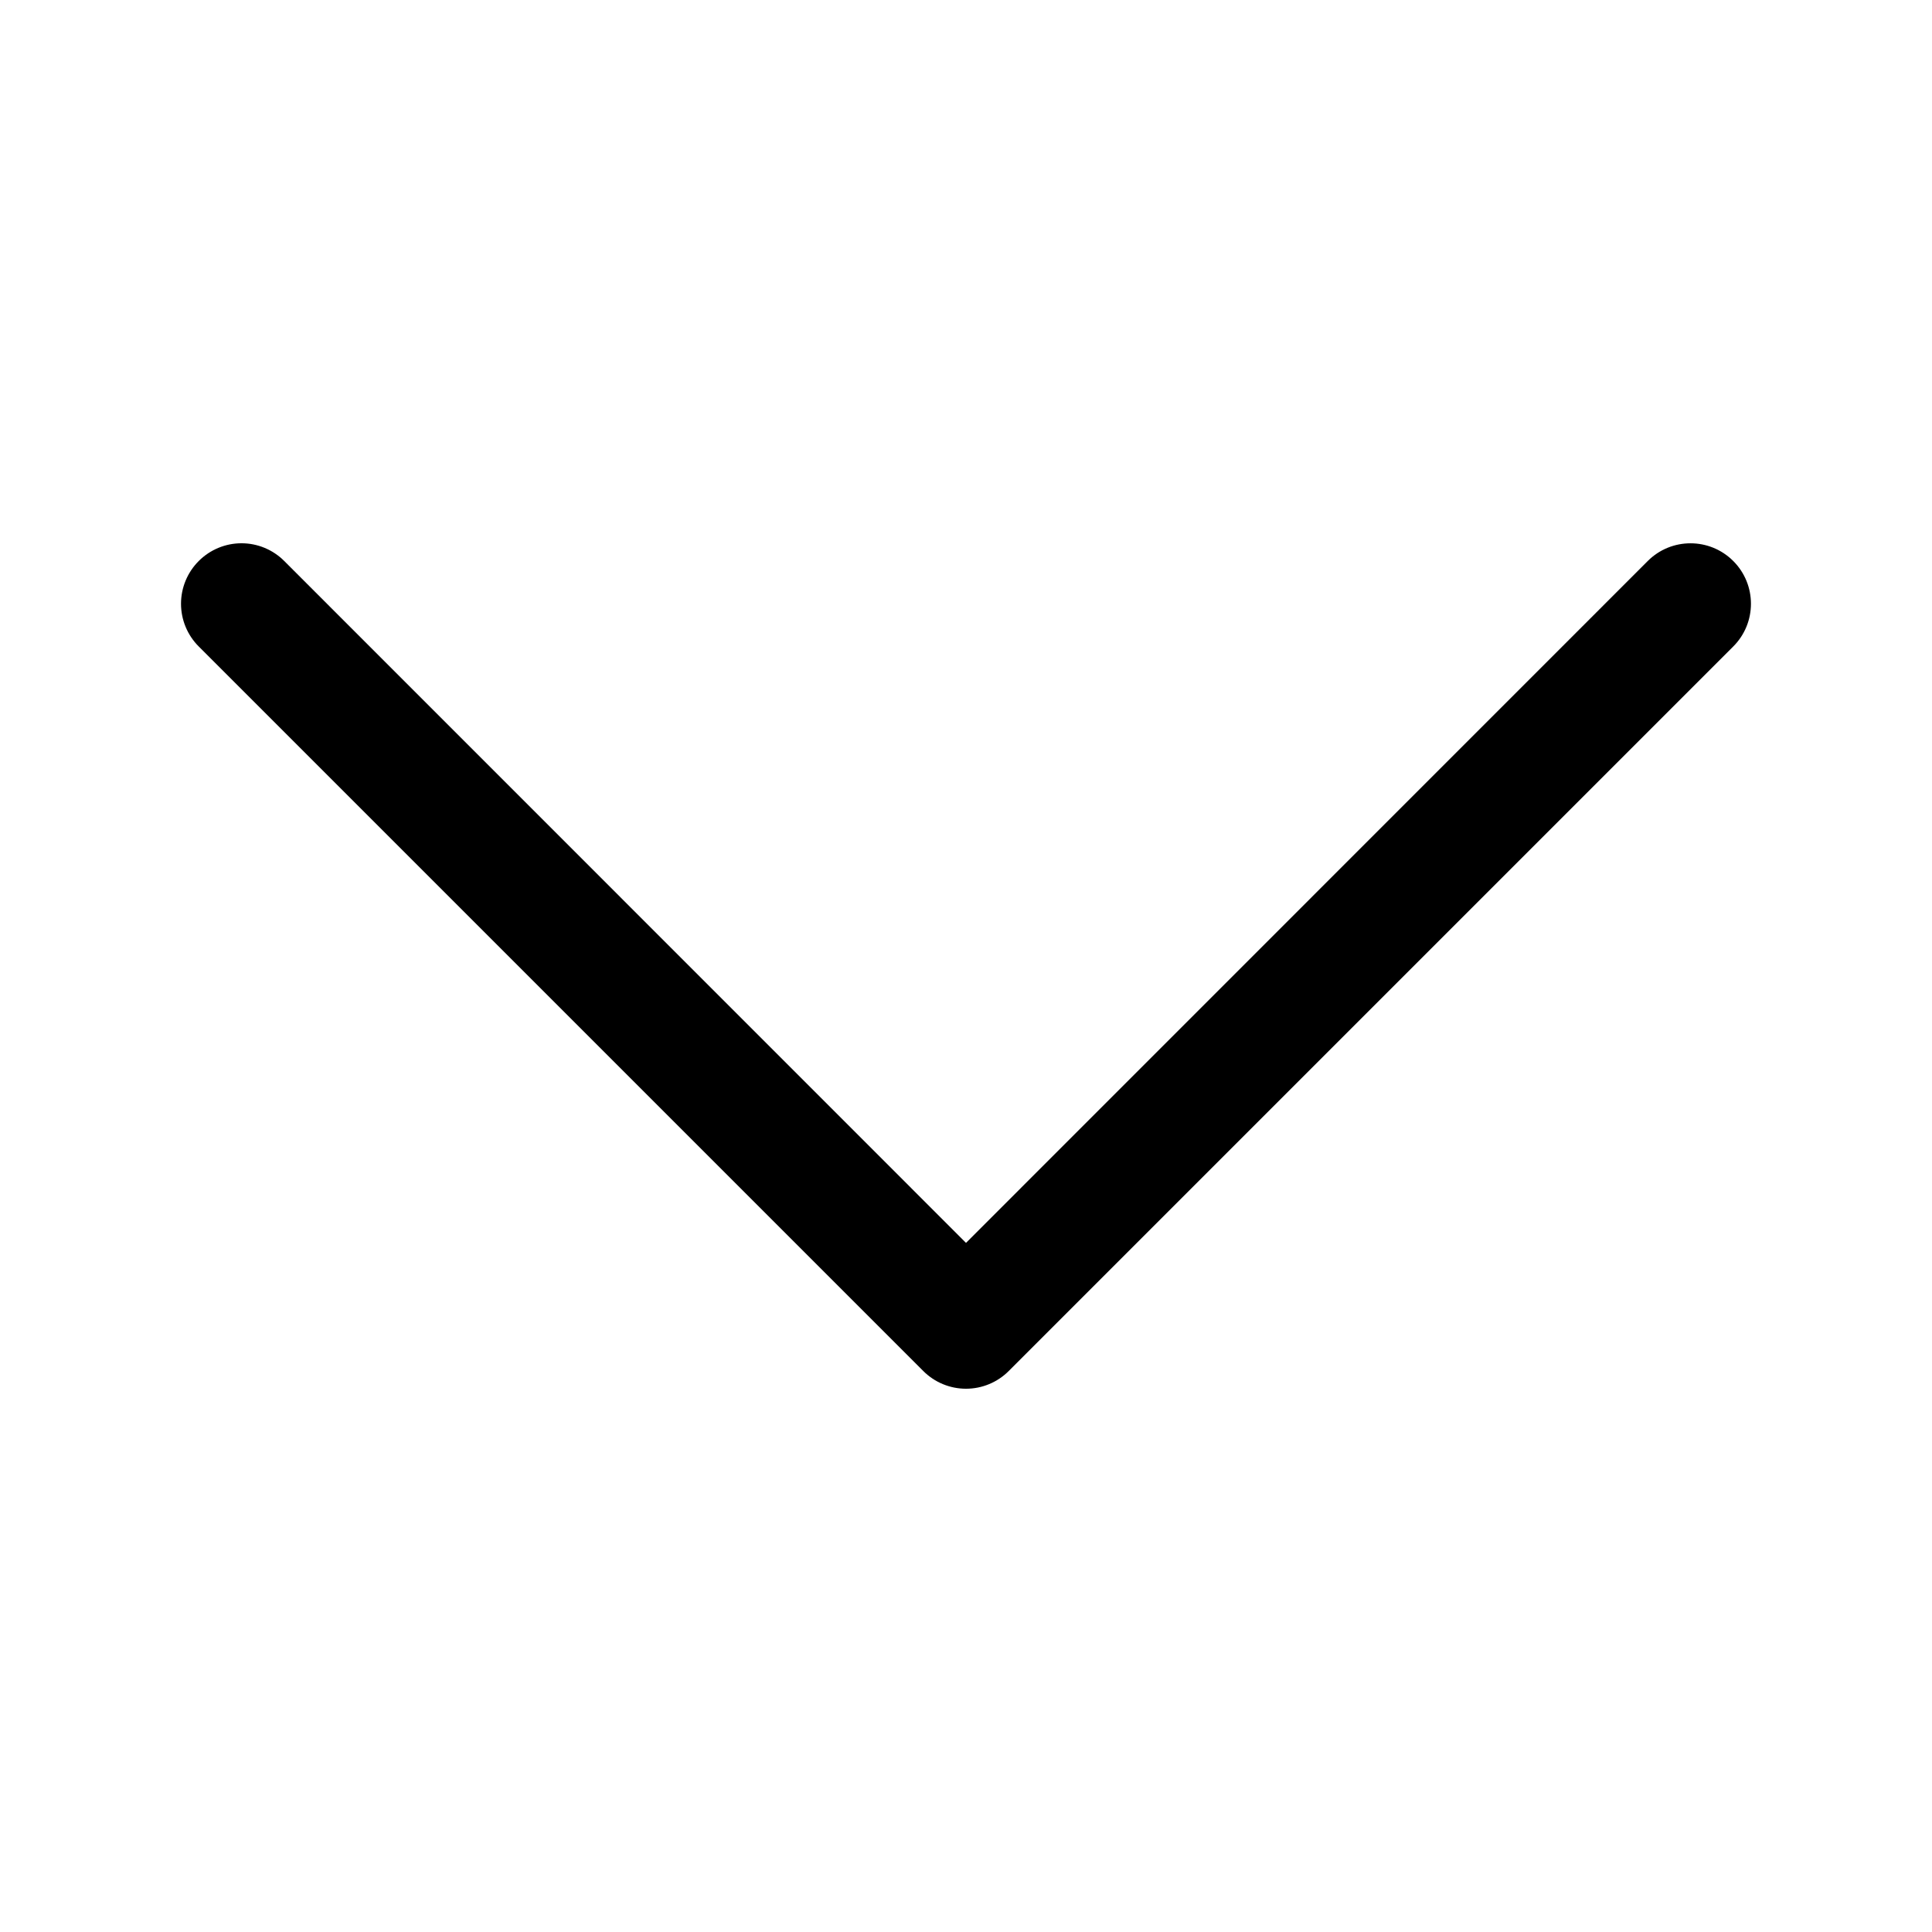
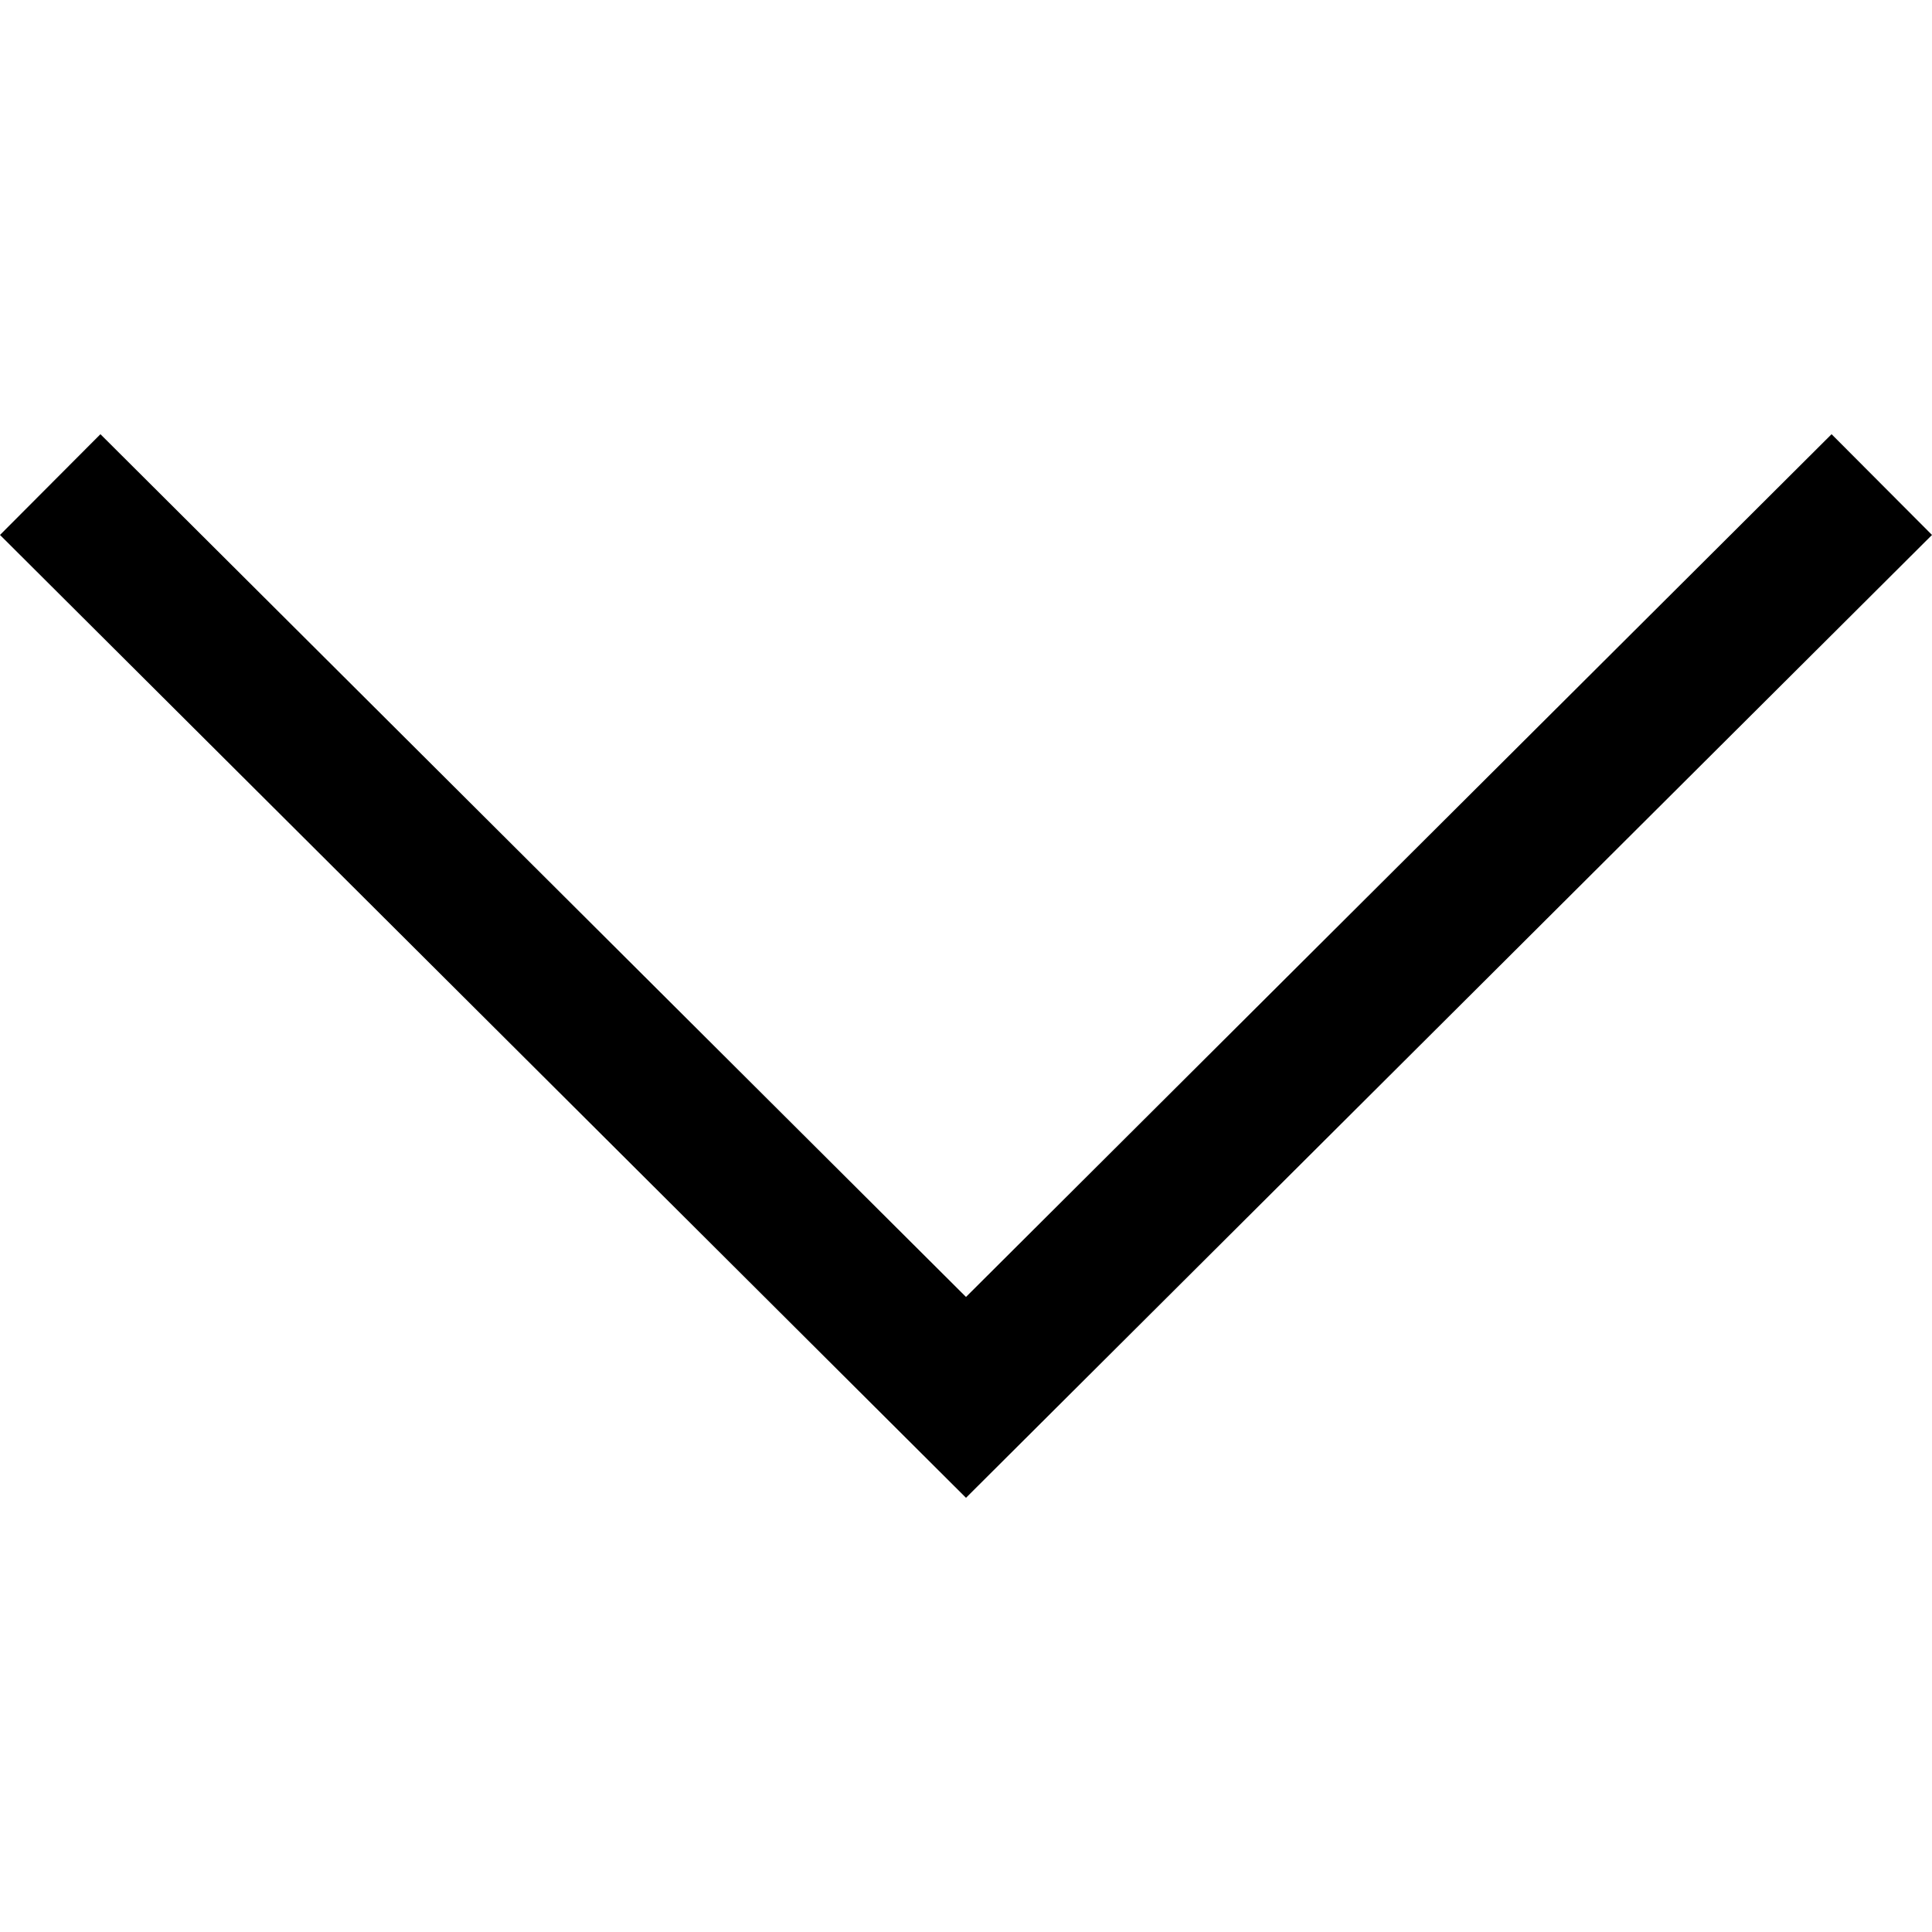
- <svg xmlns="http://www.w3.org/2000/svg" width="16" height="16" fill="currentColor" class="bi bi-chevron-down" viewBox="0 0 16 16">
-   <path fill-rule="evenodd" d="M1.646 4.646a.5.5 0 0 1 .708 0L8 10.293l5.646-5.647a.5.5 0 0 1 .708.708l-6 6a.5.5 0 0 1-.708 0l-6-6a.5.5 0 0 1 0-.708z" />
+ <svg xmlns="http://www.w3.org/2000/svg" version="1.1" id="Layer_1" x="0px" y="0px" viewBox="0 0 407.437 407.437" style="enable-background:new 0 0 407.437 407.437;" xml:space="preserve">
+   <polygon points="386.258,91.567 203.718,273.512 21.179,91.567 0,112.815 203.718,315.87 407.437,112.815 " />
</svg>
